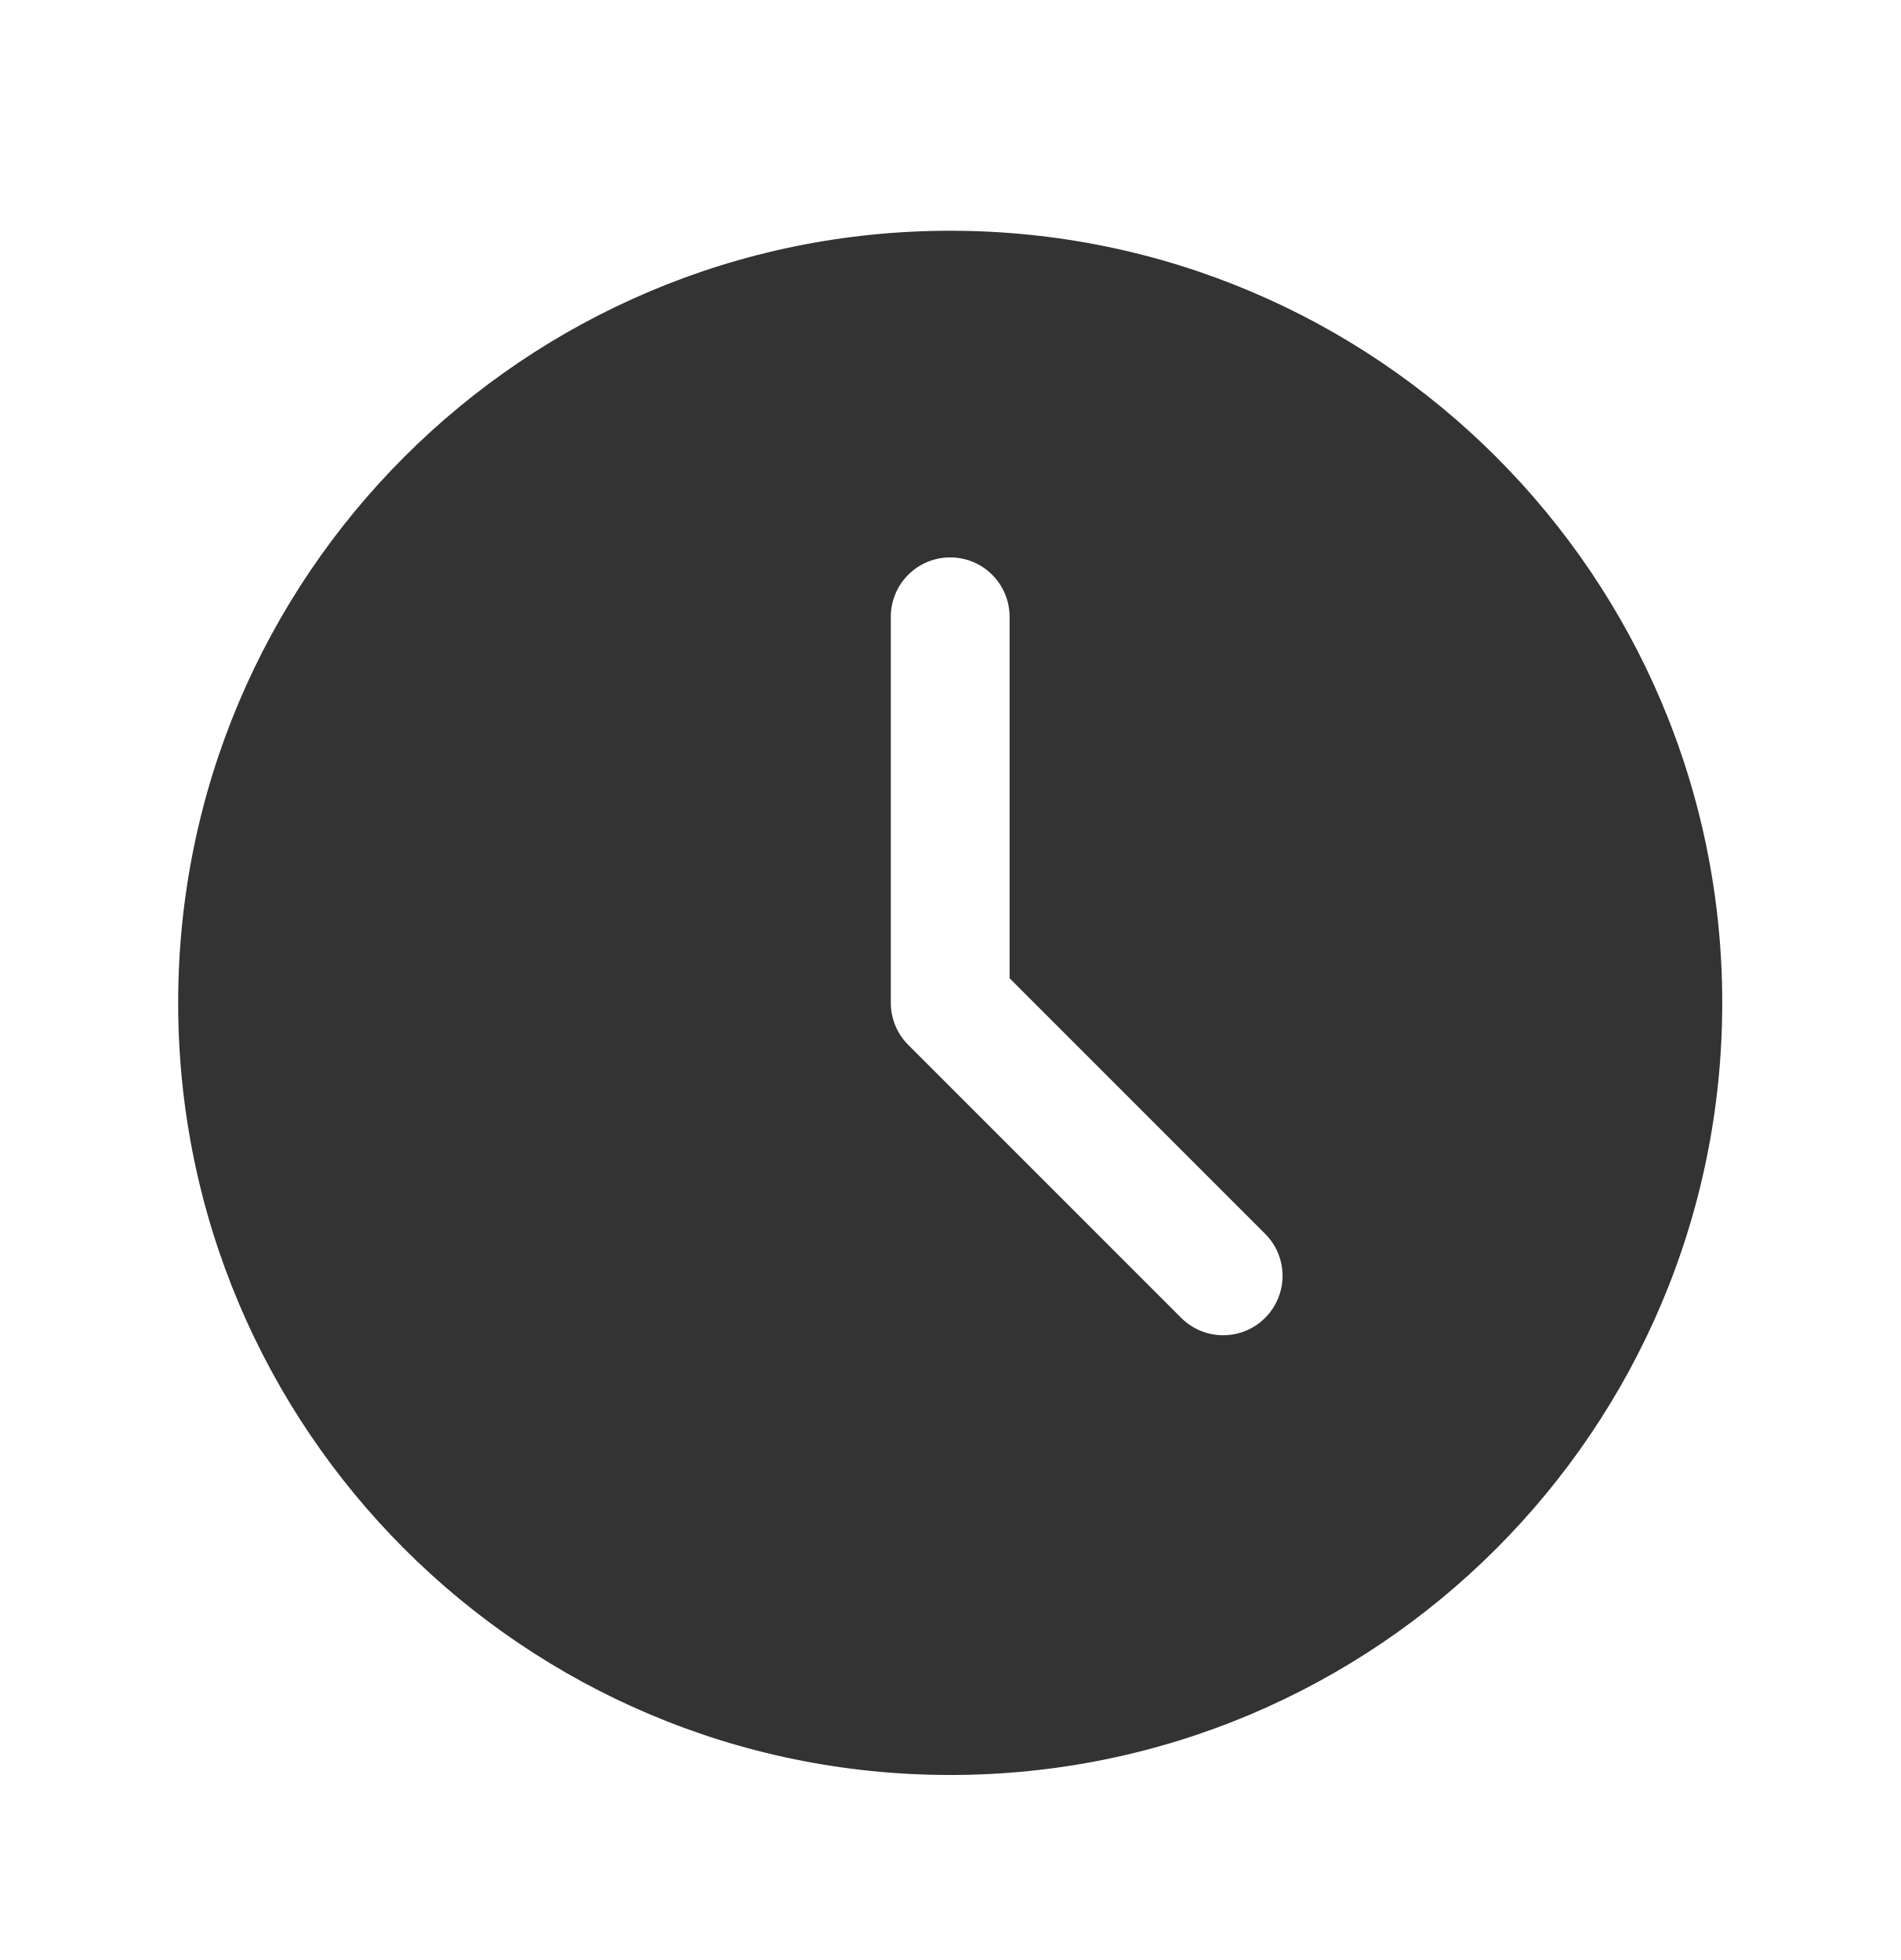
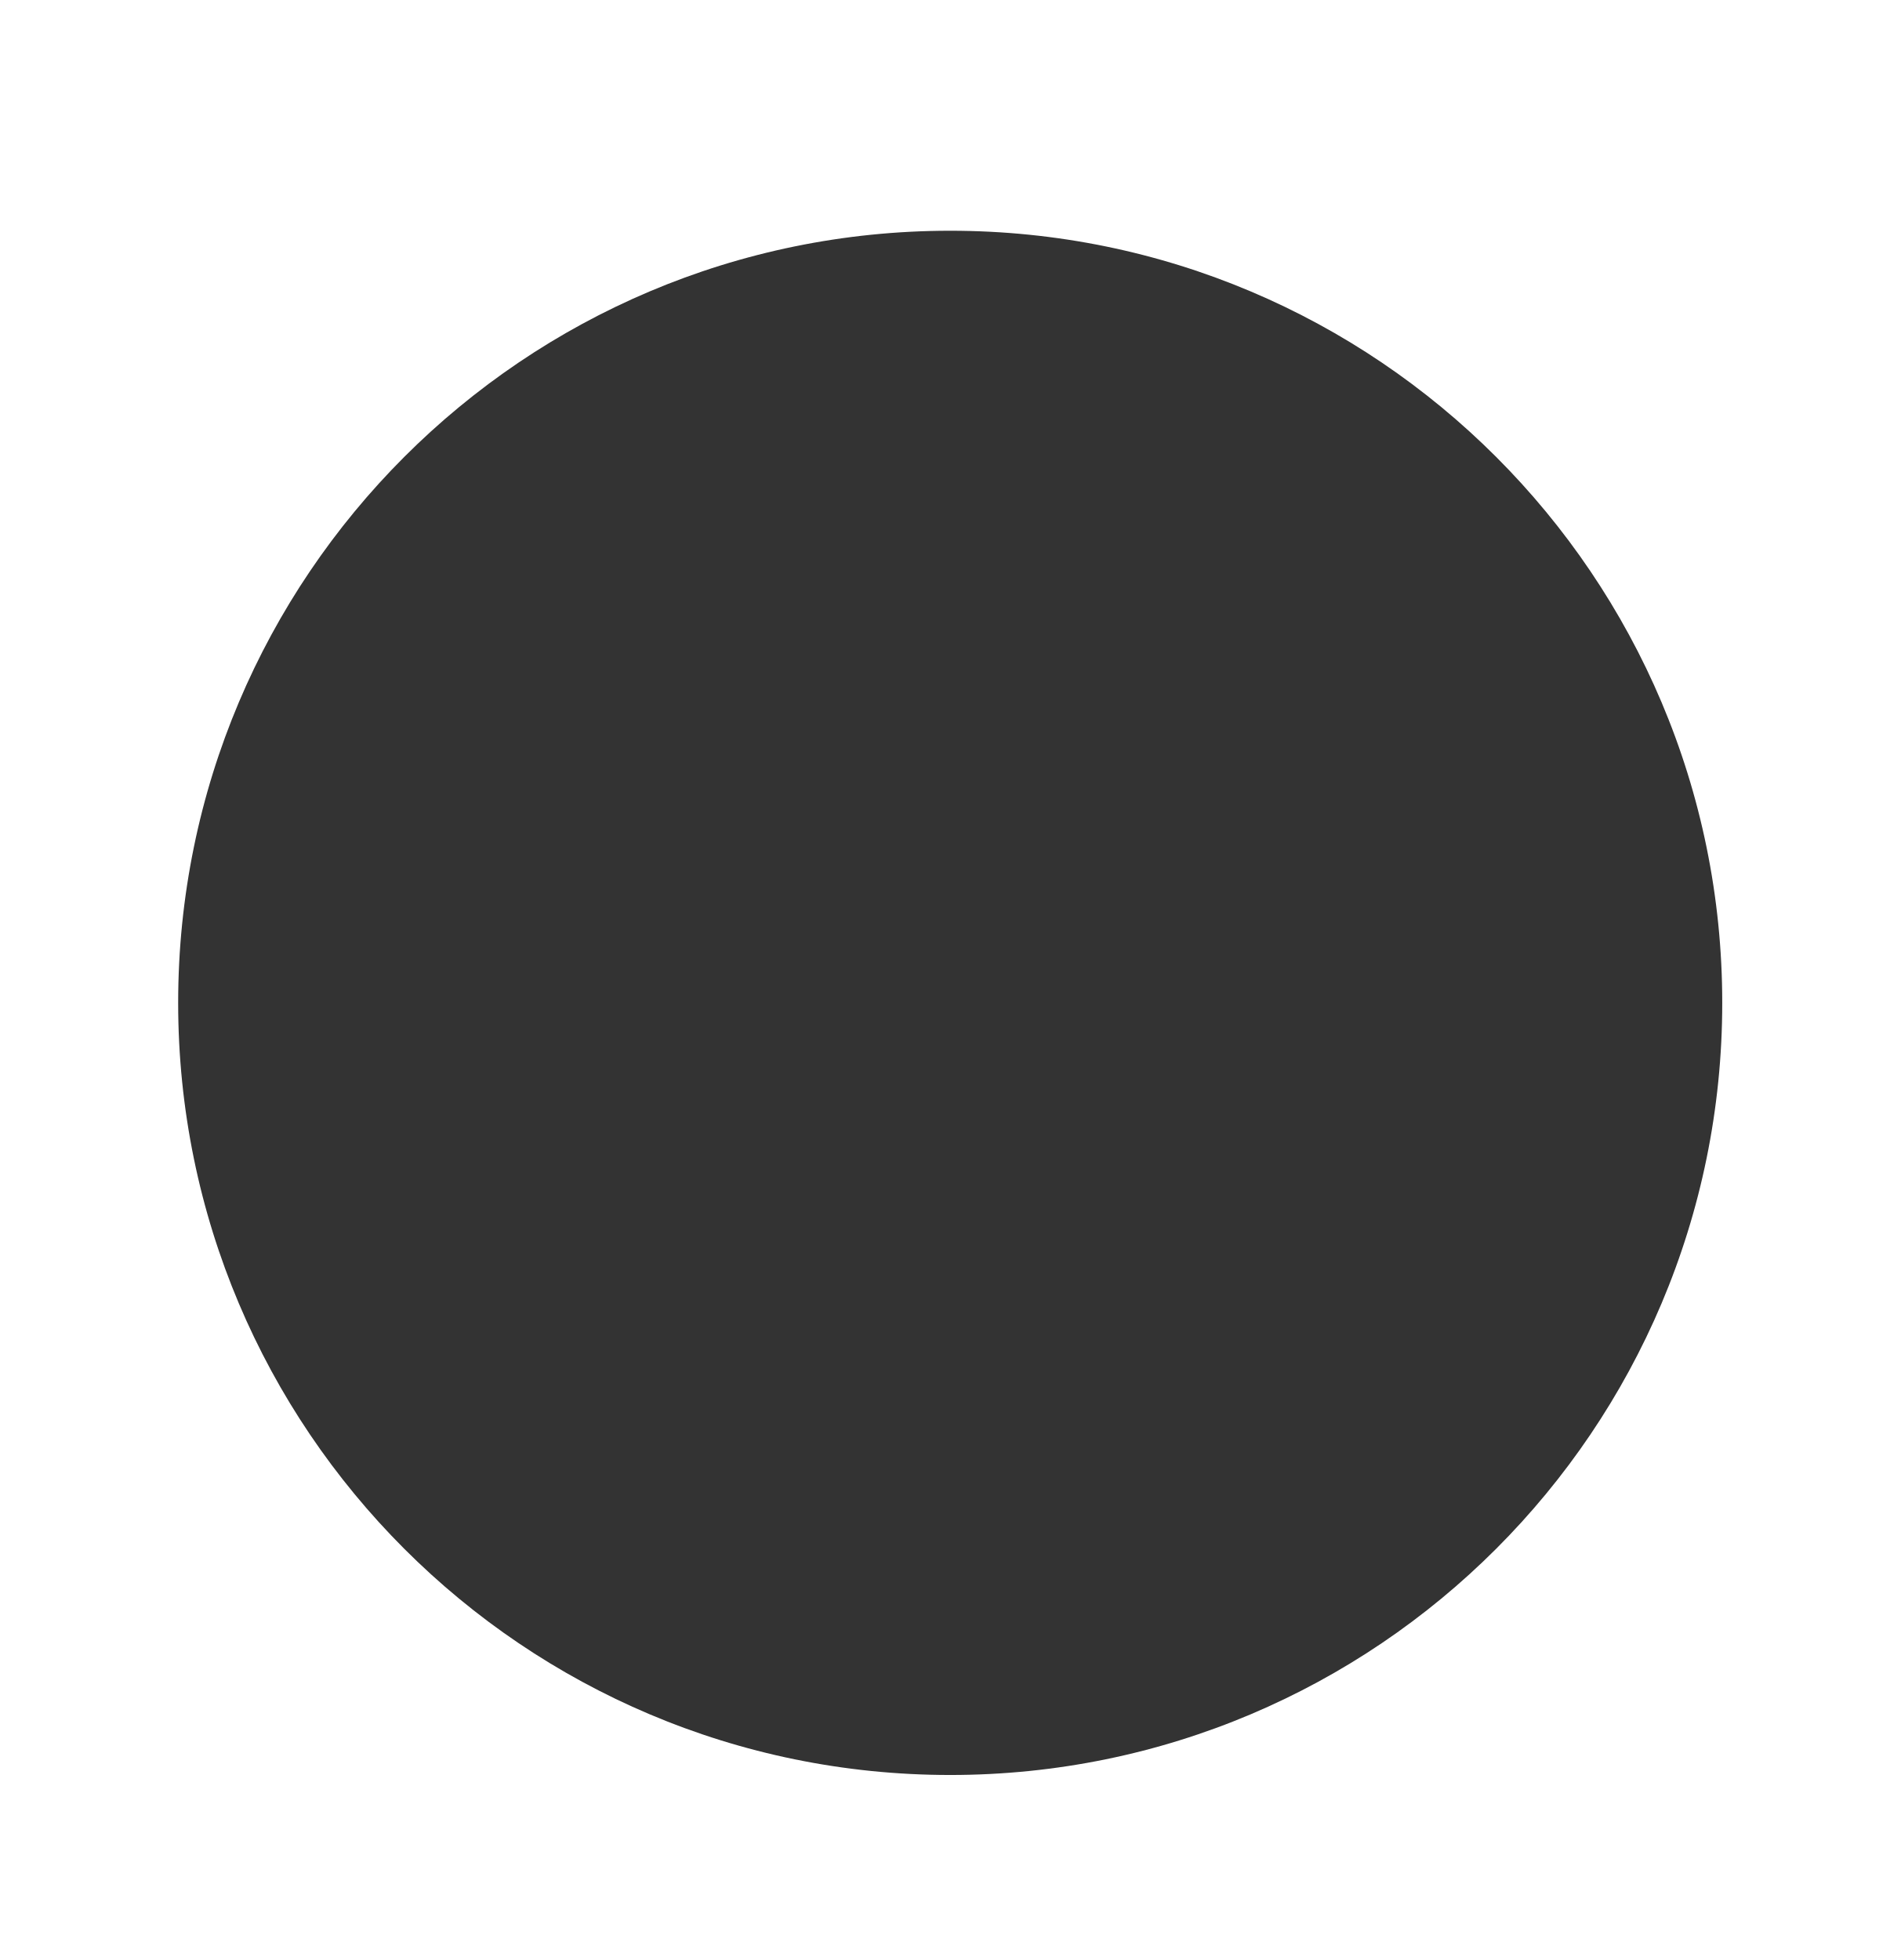
<svg xmlns="http://www.w3.org/2000/svg" width="32" height="33" viewBox="0 0 32 33" fill="none">
-   <path fill-rule="evenodd" clip-rule="evenodd" d="M16 29.885C23.18 29.885 29 24.064 29 16.885C29 9.705 23.18 3.885 16 3.885C8.82 3.885 3 9.705 3 16.885C3 24.064 8.82 29.885 16 29.885ZM17 10.385C17 9.832 16.552 9.385 16 9.385C15.448 9.385 15 9.832 15 10.385V16.885C15 17.15 15.105 17.404 15.293 17.592L19.889 22.188C20.28 22.579 20.913 22.579 21.303 22.188C21.694 21.797 21.694 21.164 21.303 20.774L17 16.471V10.385Z" fill="#333333" />
+   <path fillRule="evenodd" clipRule="evenodd" d="M16 29.885C23.18 29.885 29 24.064 29 16.885C29 9.705 23.18 3.885 16 3.885C8.82 3.885 3 9.705 3 16.885C3 24.064 8.82 29.885 16 29.885ZM17 10.385C17 9.832 16.552 9.385 16 9.385C15.448 9.385 15 9.832 15 10.385V16.885C15 17.15 15.105 17.404 15.293 17.592L19.889 22.188C20.28 22.579 20.913 22.579 21.303 22.188C21.694 21.797 21.694 21.164 21.303 20.774L17 16.471V10.385Z" fill="#333333" />
</svg>
